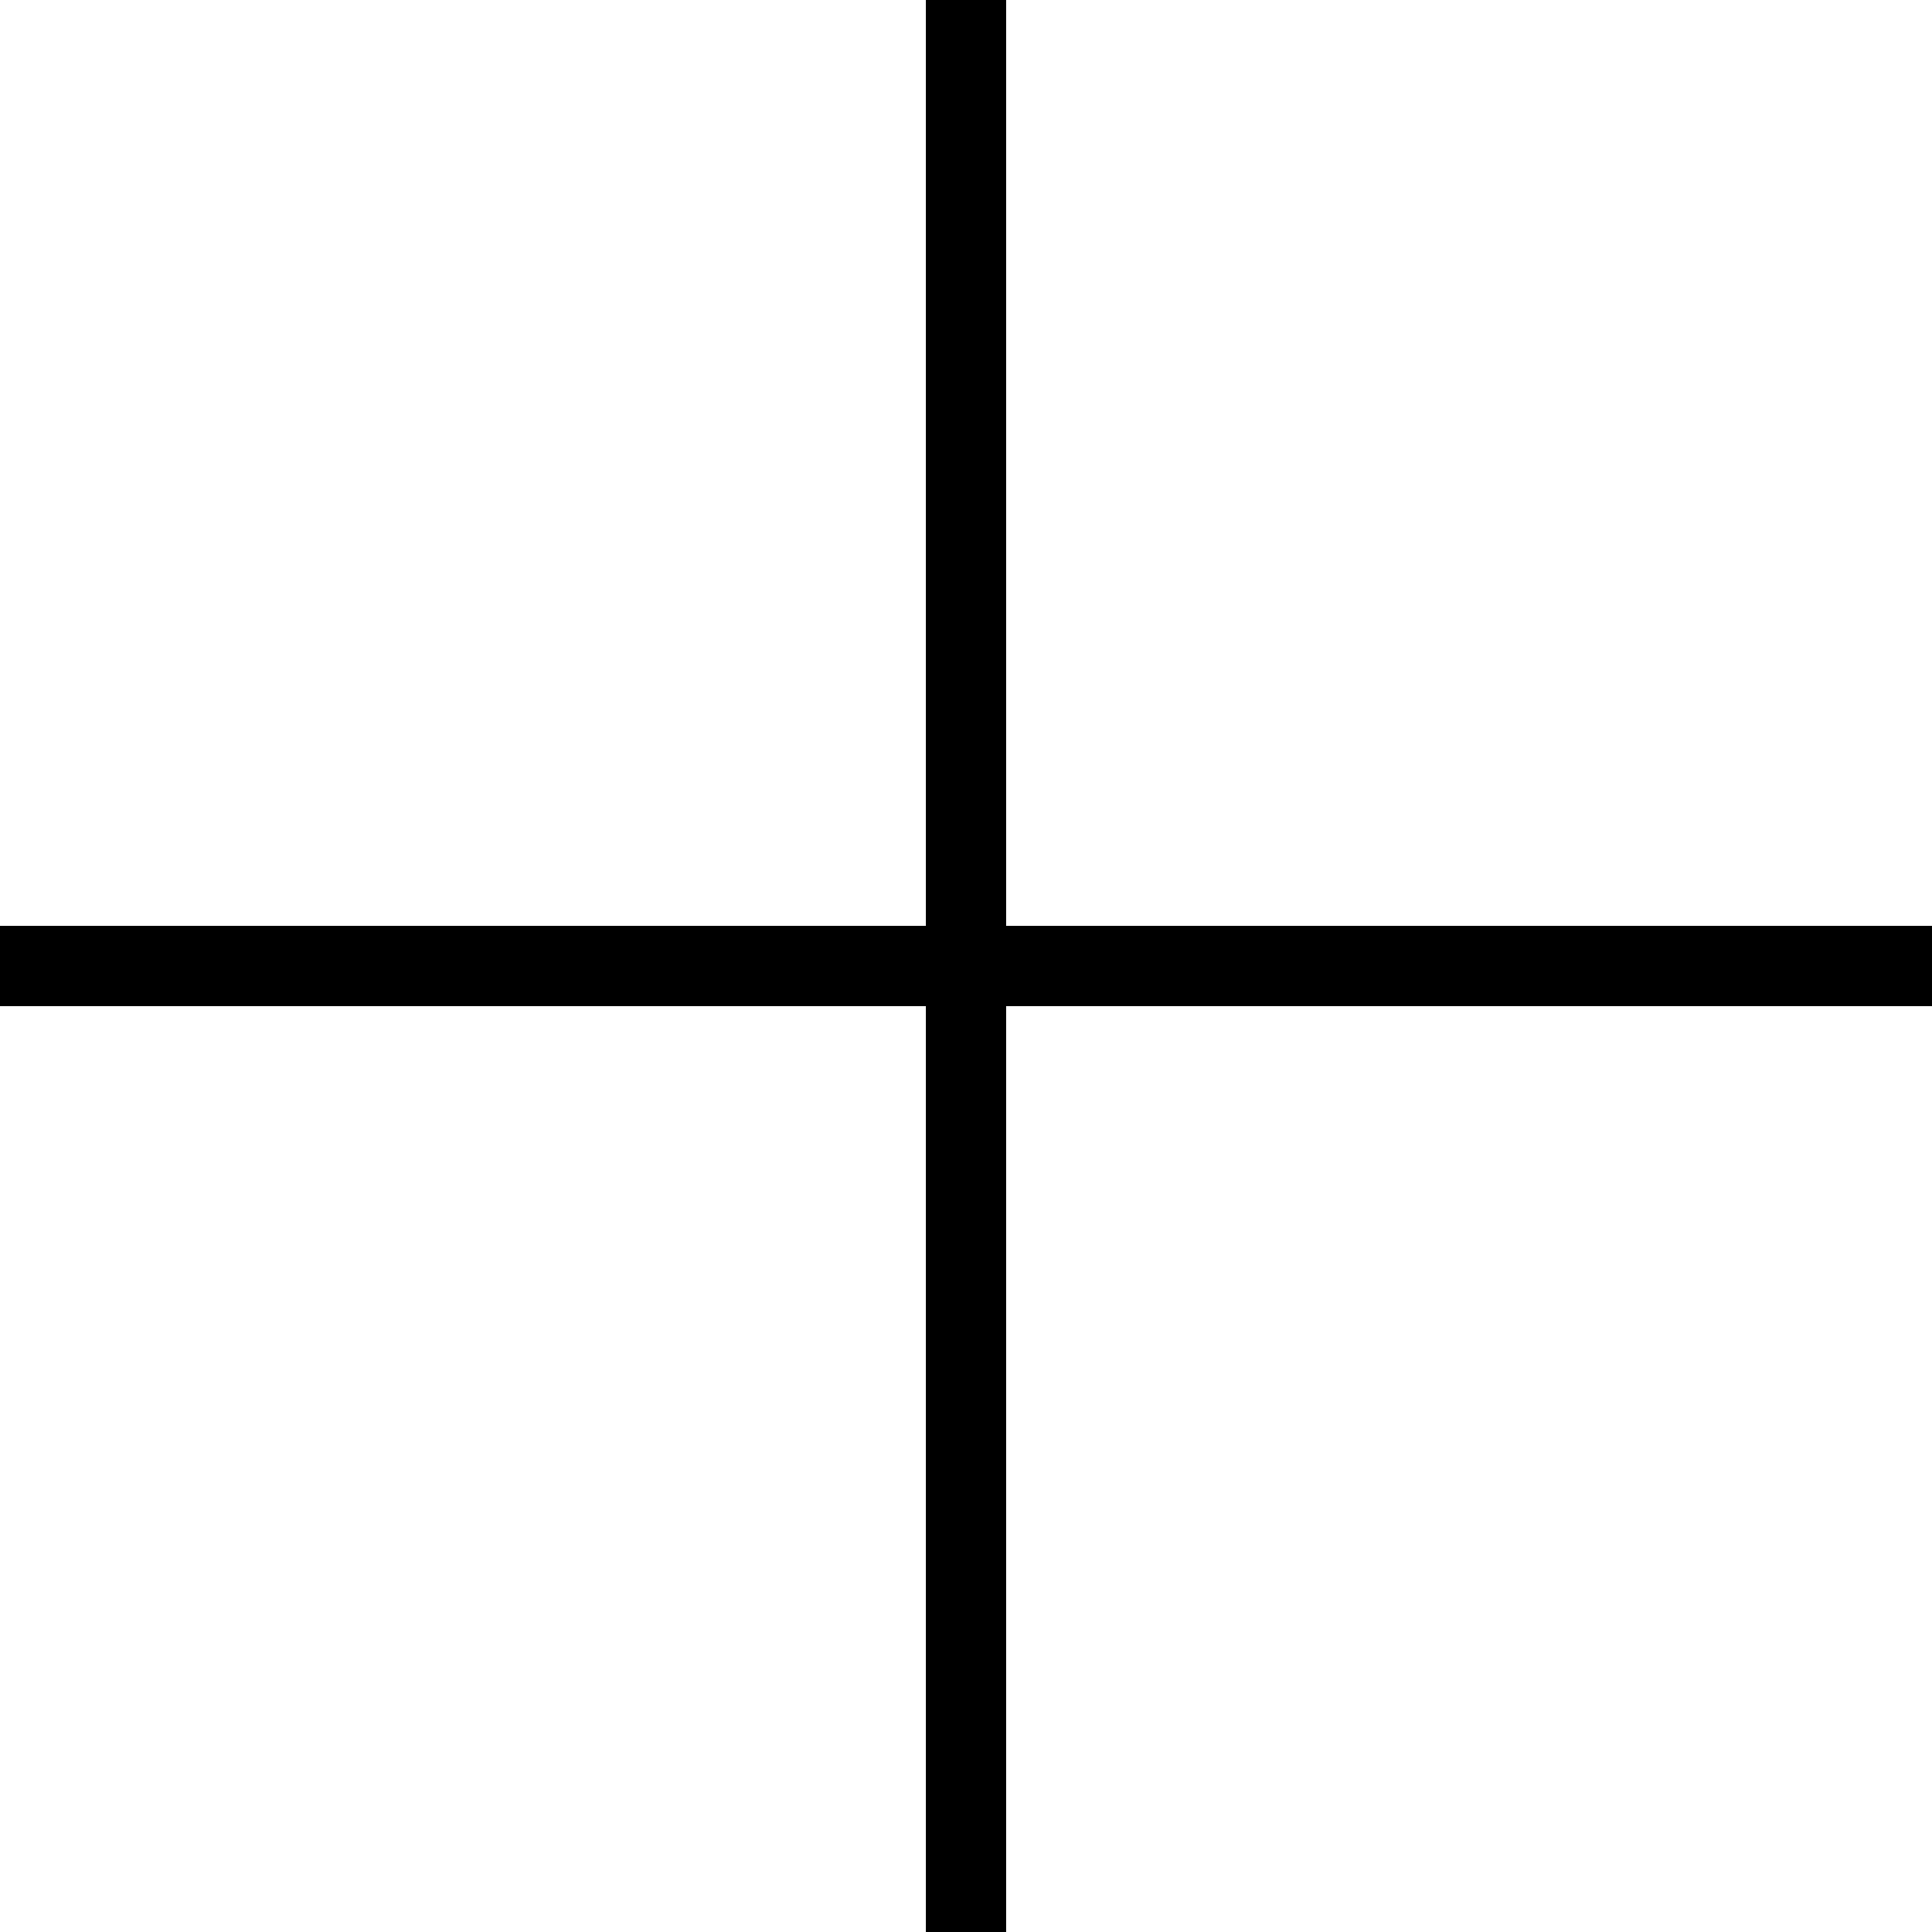
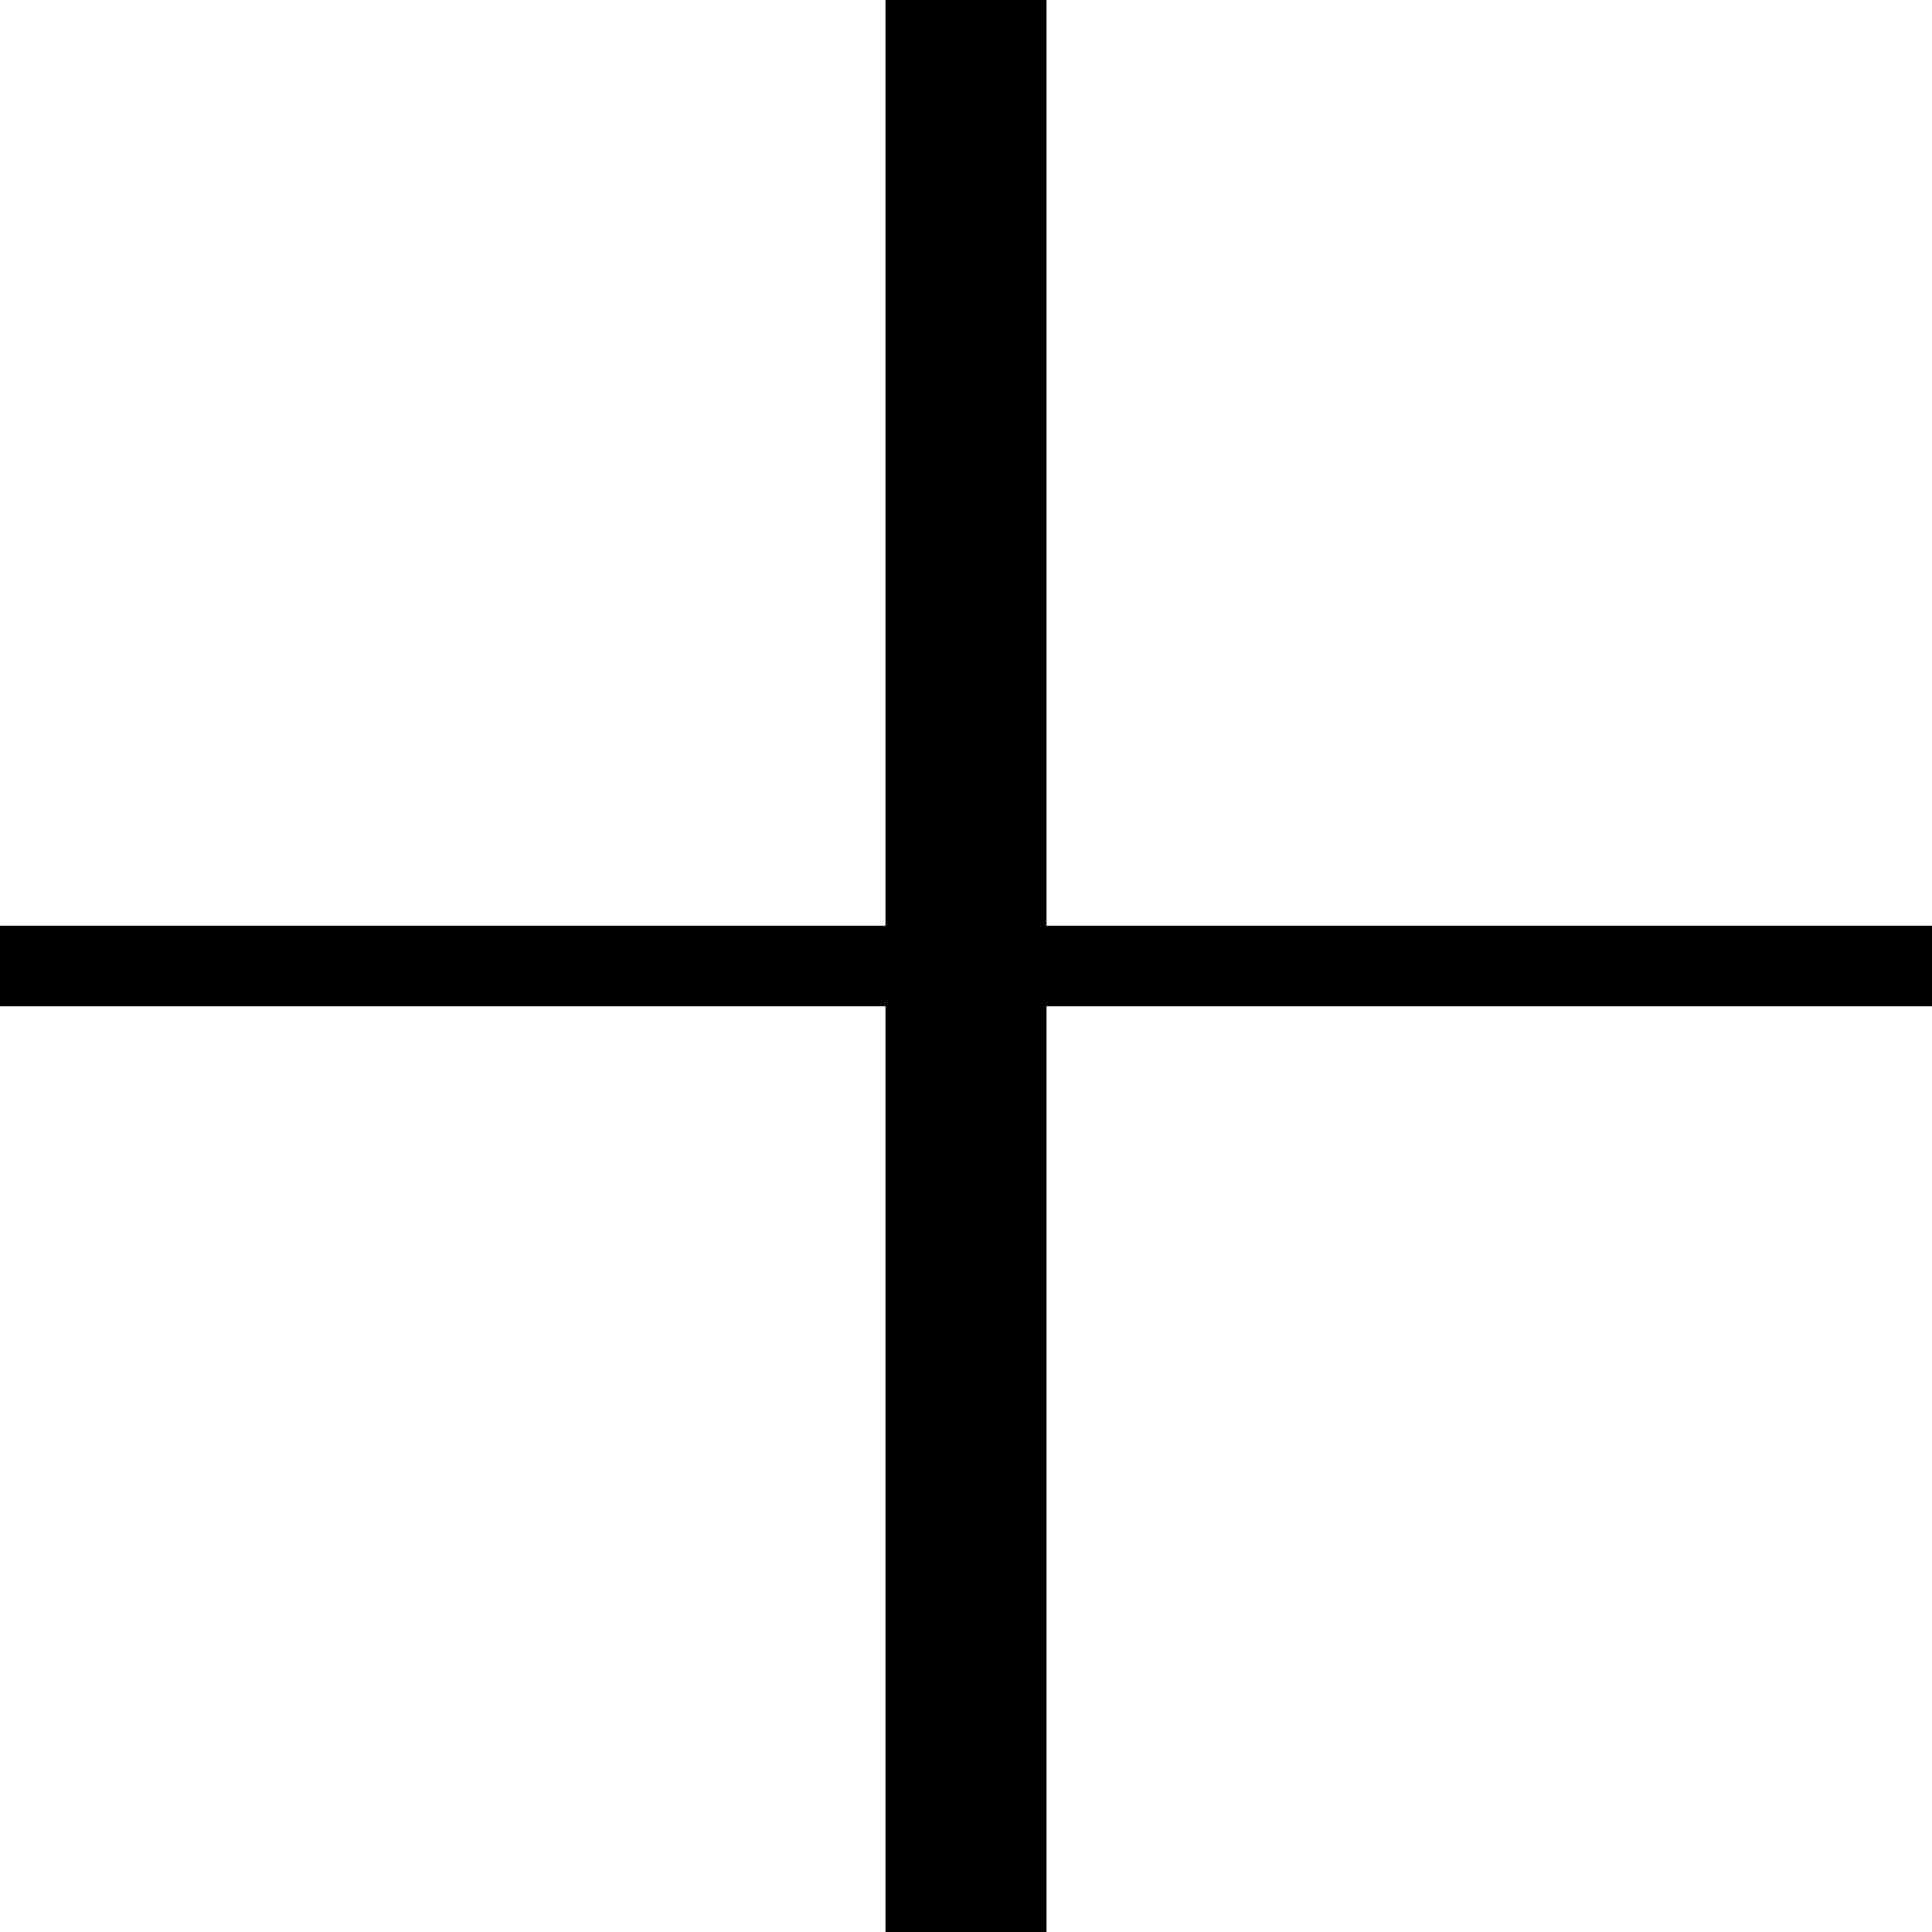
<svg part="wires" width="48" height="48" viewBox="0 0 48 48" preserveAspectRatio="none">
  <line part="wire-input" x1="0" y1="24" x2="24" y2="24" stroke="currentColor" stroke-width="2" vector-effect="non-scaling-stroke" />
  <line part="wire-output" x1="24" y1="24" x2="48" y2="24" stroke="currentColor" stroke-width="2" vector-effect="non-scaling-stroke" />
-   <line id="wire-top" part="wire-top" x1="24" y1="0" x2="24" y2="24" stroke="currentColor" stroke-width="2" vector-effect="non-scaling-stroke" />
-   <line id="wire-bottom" part="wire-bottom" x1="24" y1="48" x2="24" y2="24" stroke="currentColor" stroke-width="2" vector-effect="non-scaling-stroke" />
+   <line id="wire-top" part="wire-top" x1="24" y1="0" x2="24" y2="24" stroke="currentColor" stroke-width="4" vector-effect="non-scaling-stroke" />
+   <line id="wire-bottom" part="wire-bottom" x1="24" y1="48" x2="24" y2="24" stroke="currentColor" stroke-width="4" vector-effect="non-scaling-stroke" />
</svg>
